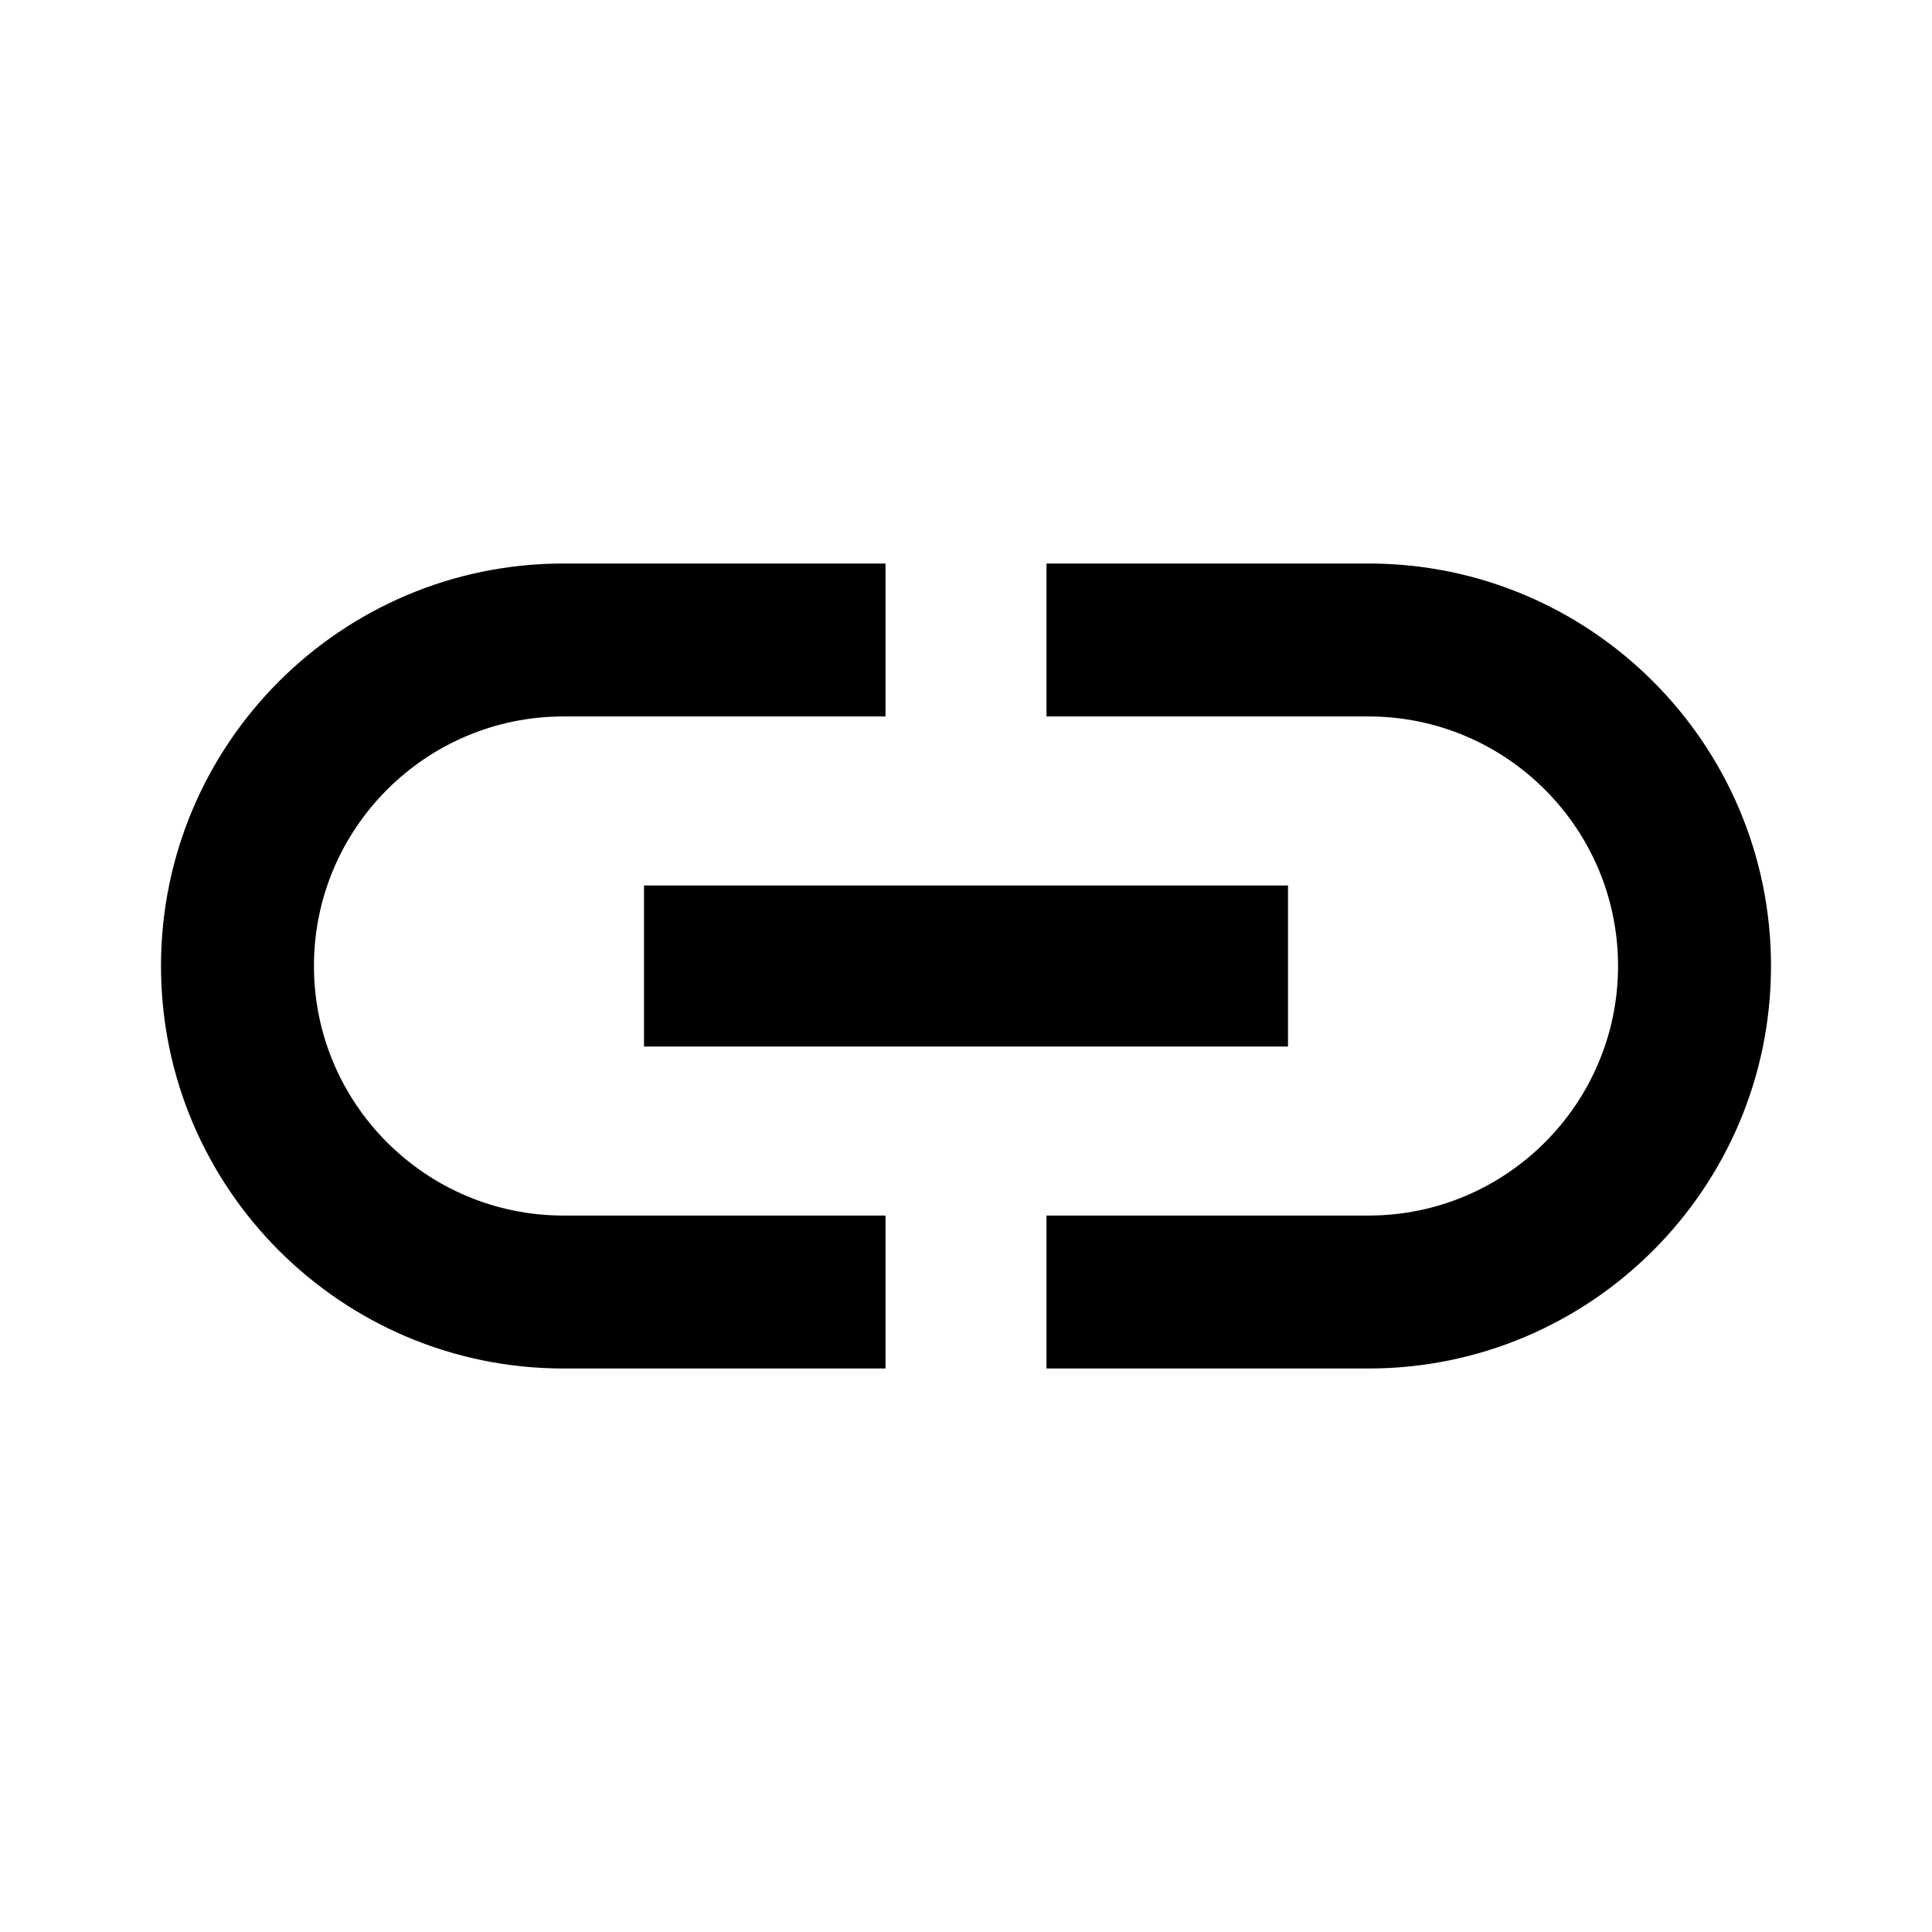
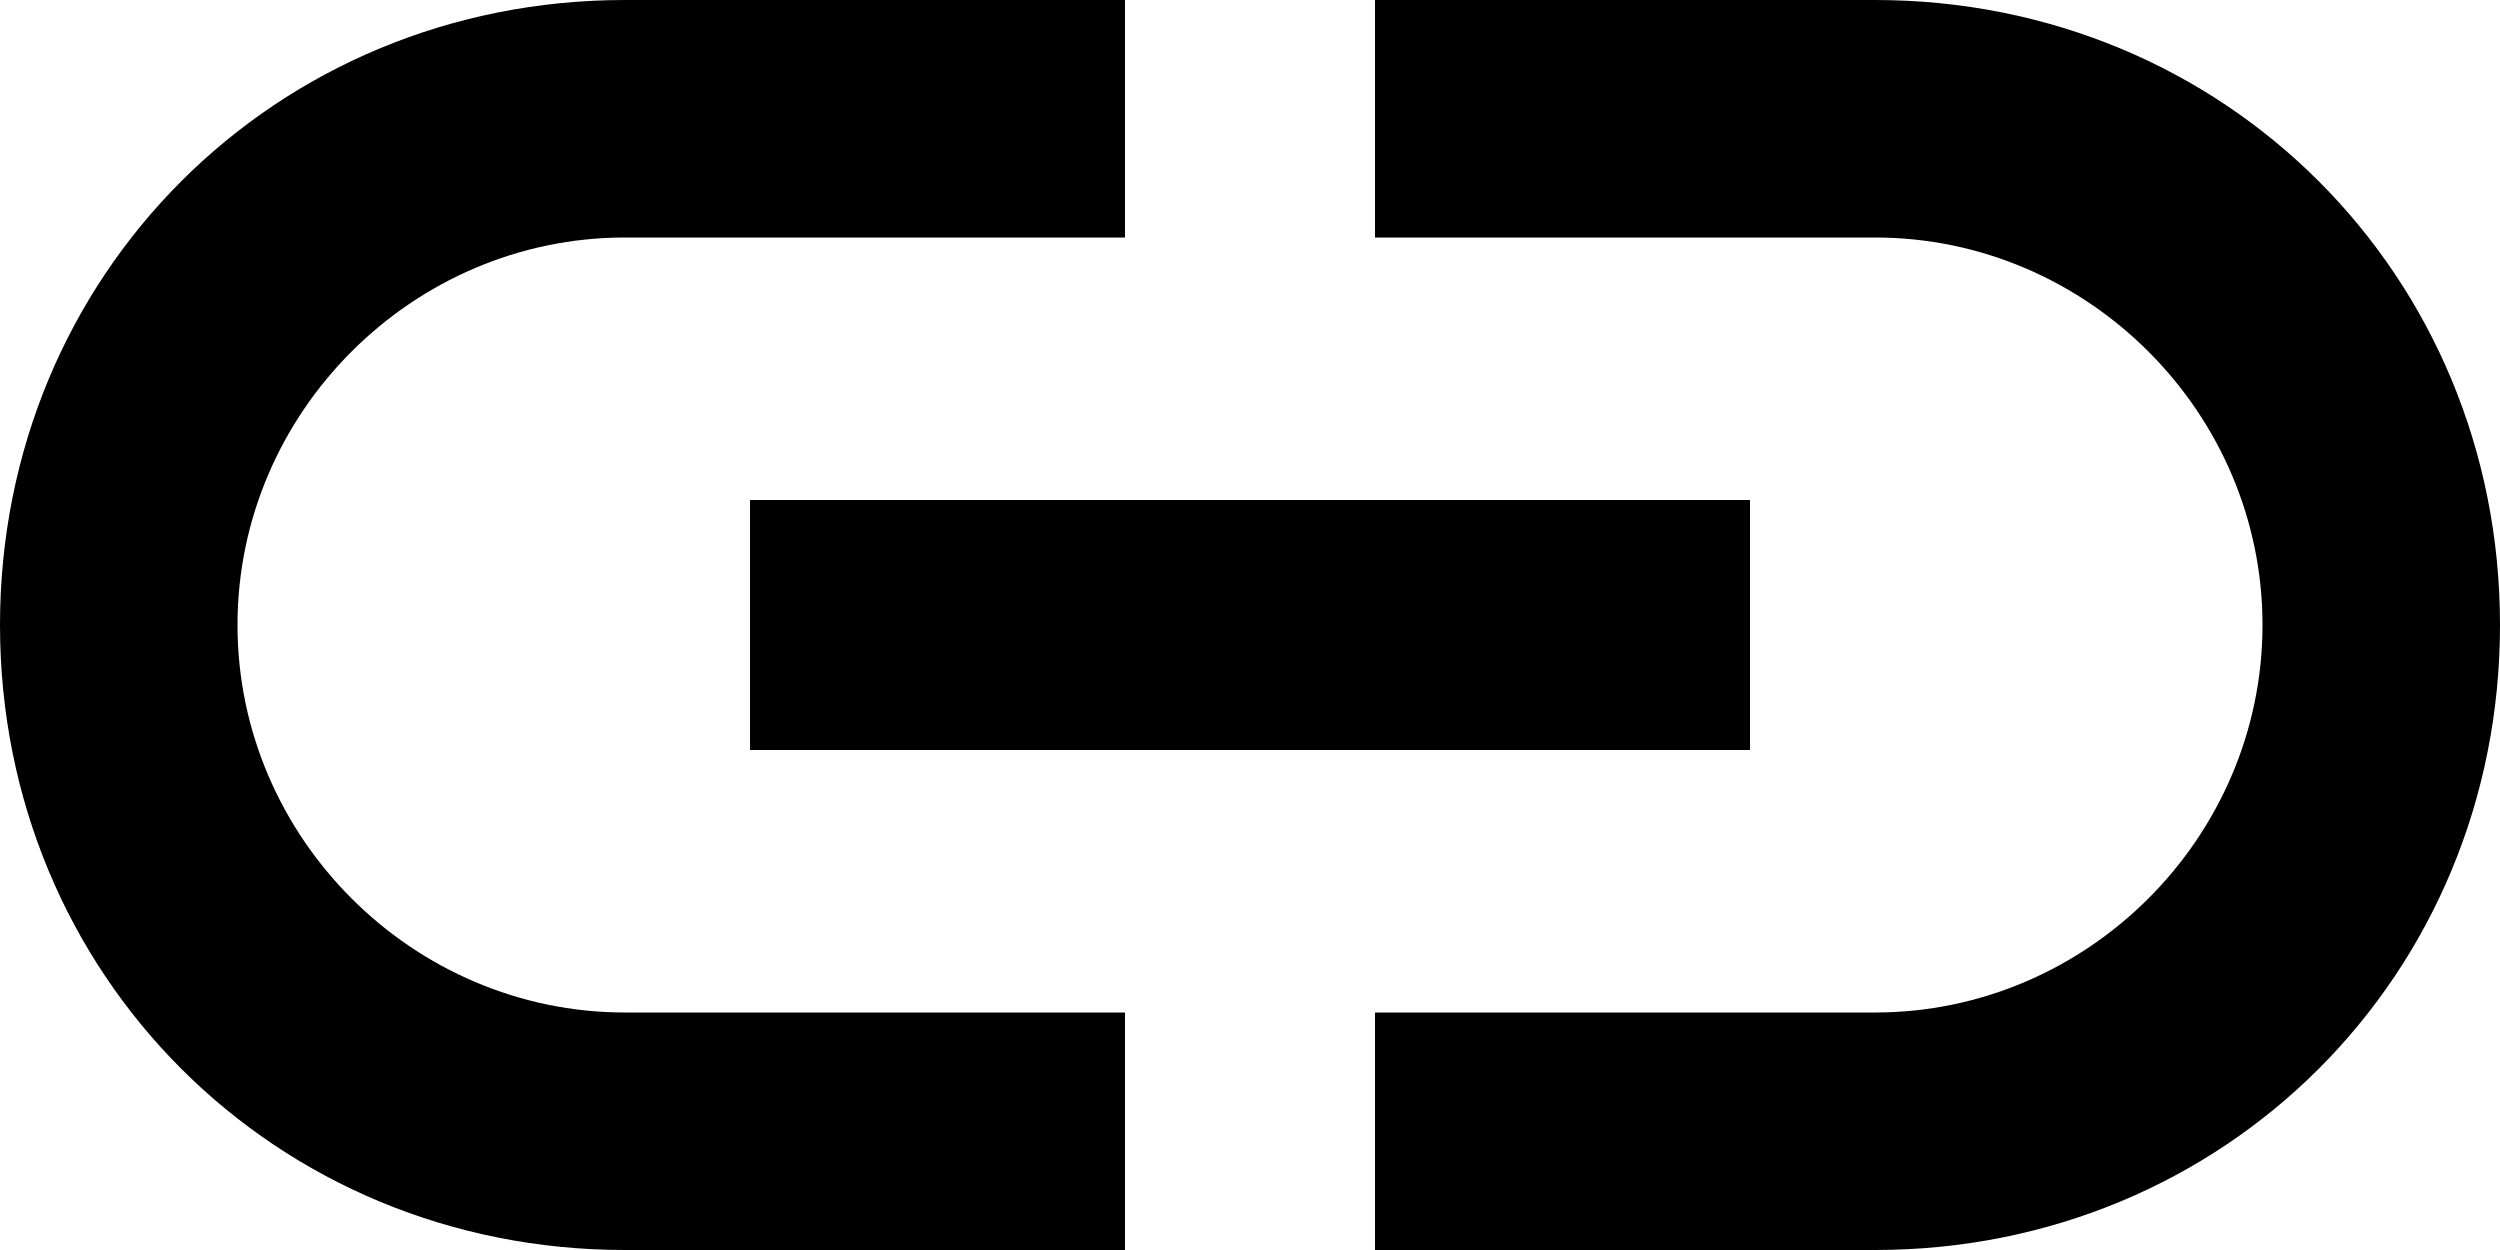
- <svg xmlns="http://www.w3.org/2000/svg" fill="#000000" height="24" viewBox="0 0 24 24" width="24">
-   <path d="M0 0h24v24H0z" fill="none" />
-   <path d="M3.9 12c0-1.71 1.39-3.1 3.1-3.1h4V7H7c-2.76 0-5 2.24-5 5s2.24 5 5 5h4v-1.9H7c-1.71 0-3.1-1.39-3.1-3.1zM8 13h8v-2H8v2zm9-6h-4v1.9h4c1.71 0 3.1 1.39 3.1 3.1s-1.39 3.1-3.1 3.1h-4V17h4c2.76 0 5-2.24 5-5s-2.24-5-5-5z" />
+ <svg xmlns="http://www.w3.org/2000/svg" version="1.1" x="0" y="0" width="20" height="10" viewBox="-57 43 20 10" enable-background="new -57 43 20 10" xml:space="preserve">
+   <path d="M-55.1 48c0-1.7 1.4-3.1 3.1-3.1h4V43h-4c-2.8 0-5 2.2-5 5s2.2 5 5 5h4v-1.9h-4C-53.7 51.1-55.1 49.7-55.1 48zM-51 49h8v-2h-8V49zM-42 43h-4v1.9h4c1.7 0 3.1 1.4 3.1 3.1s-1.4 3.1-3.1 3.1h-4V53h4c2.8 0 5-2.2 5-5S-39.2 43-42 43z" />
</svg>
